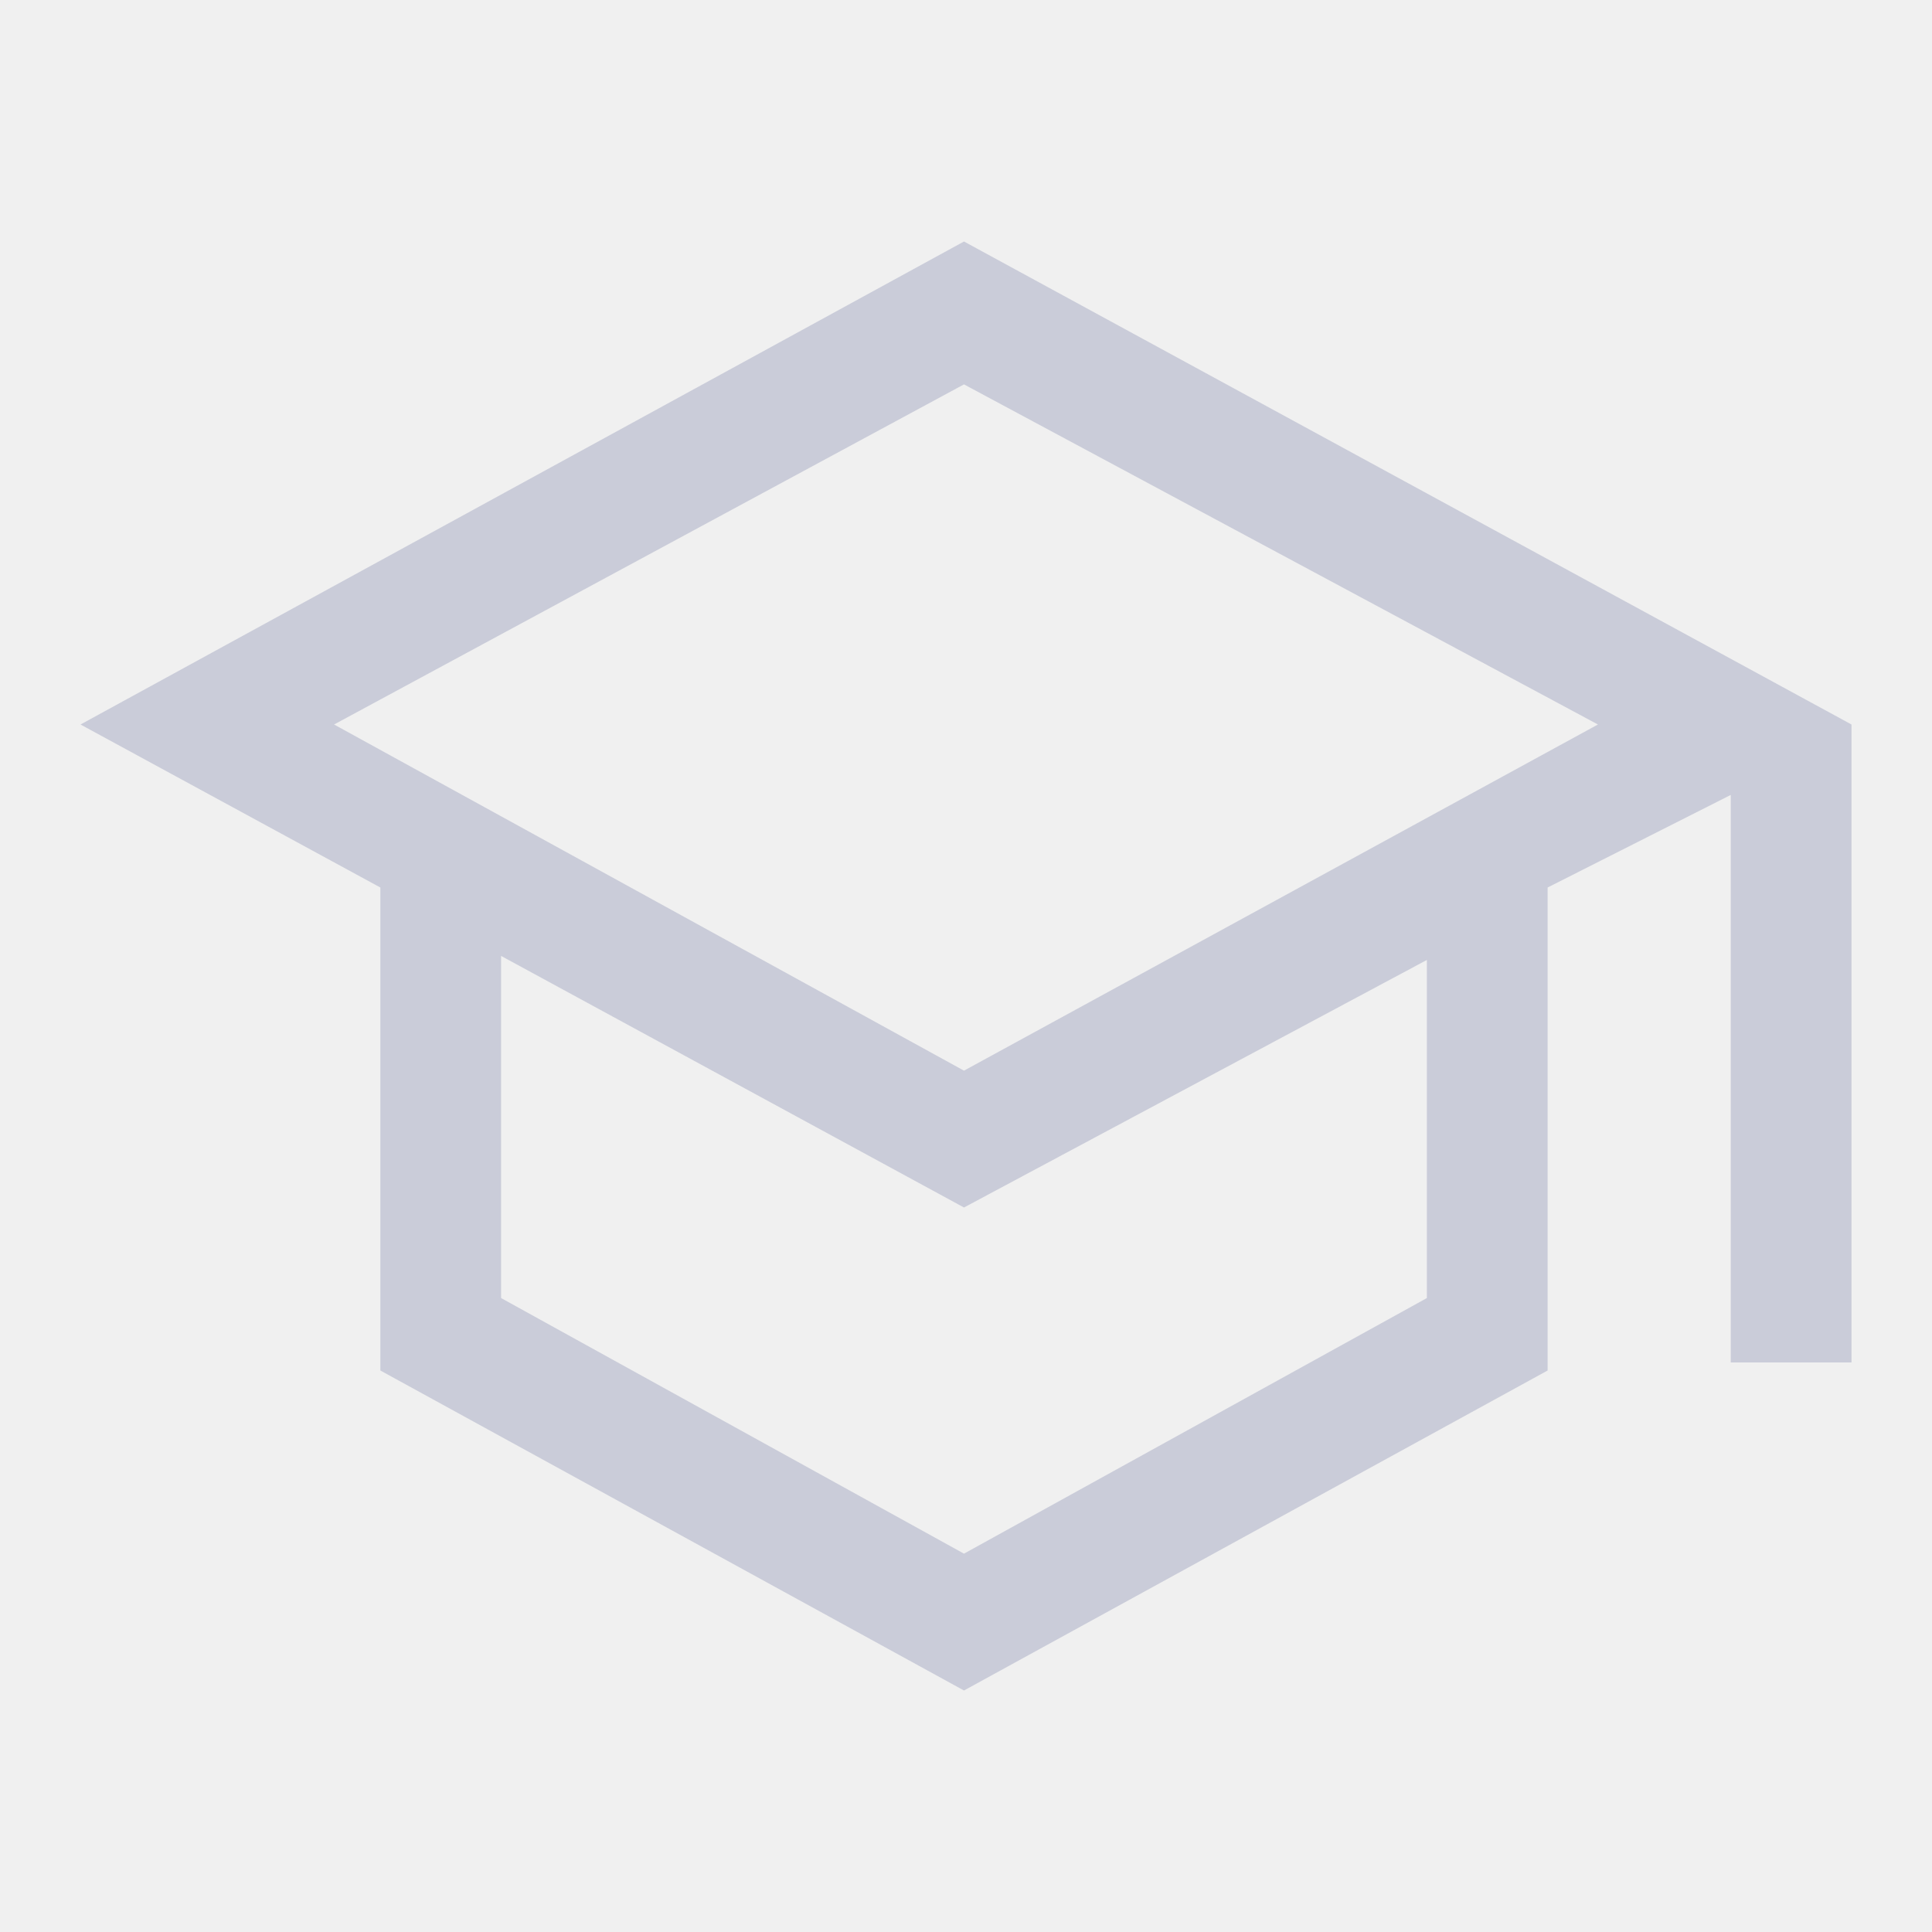
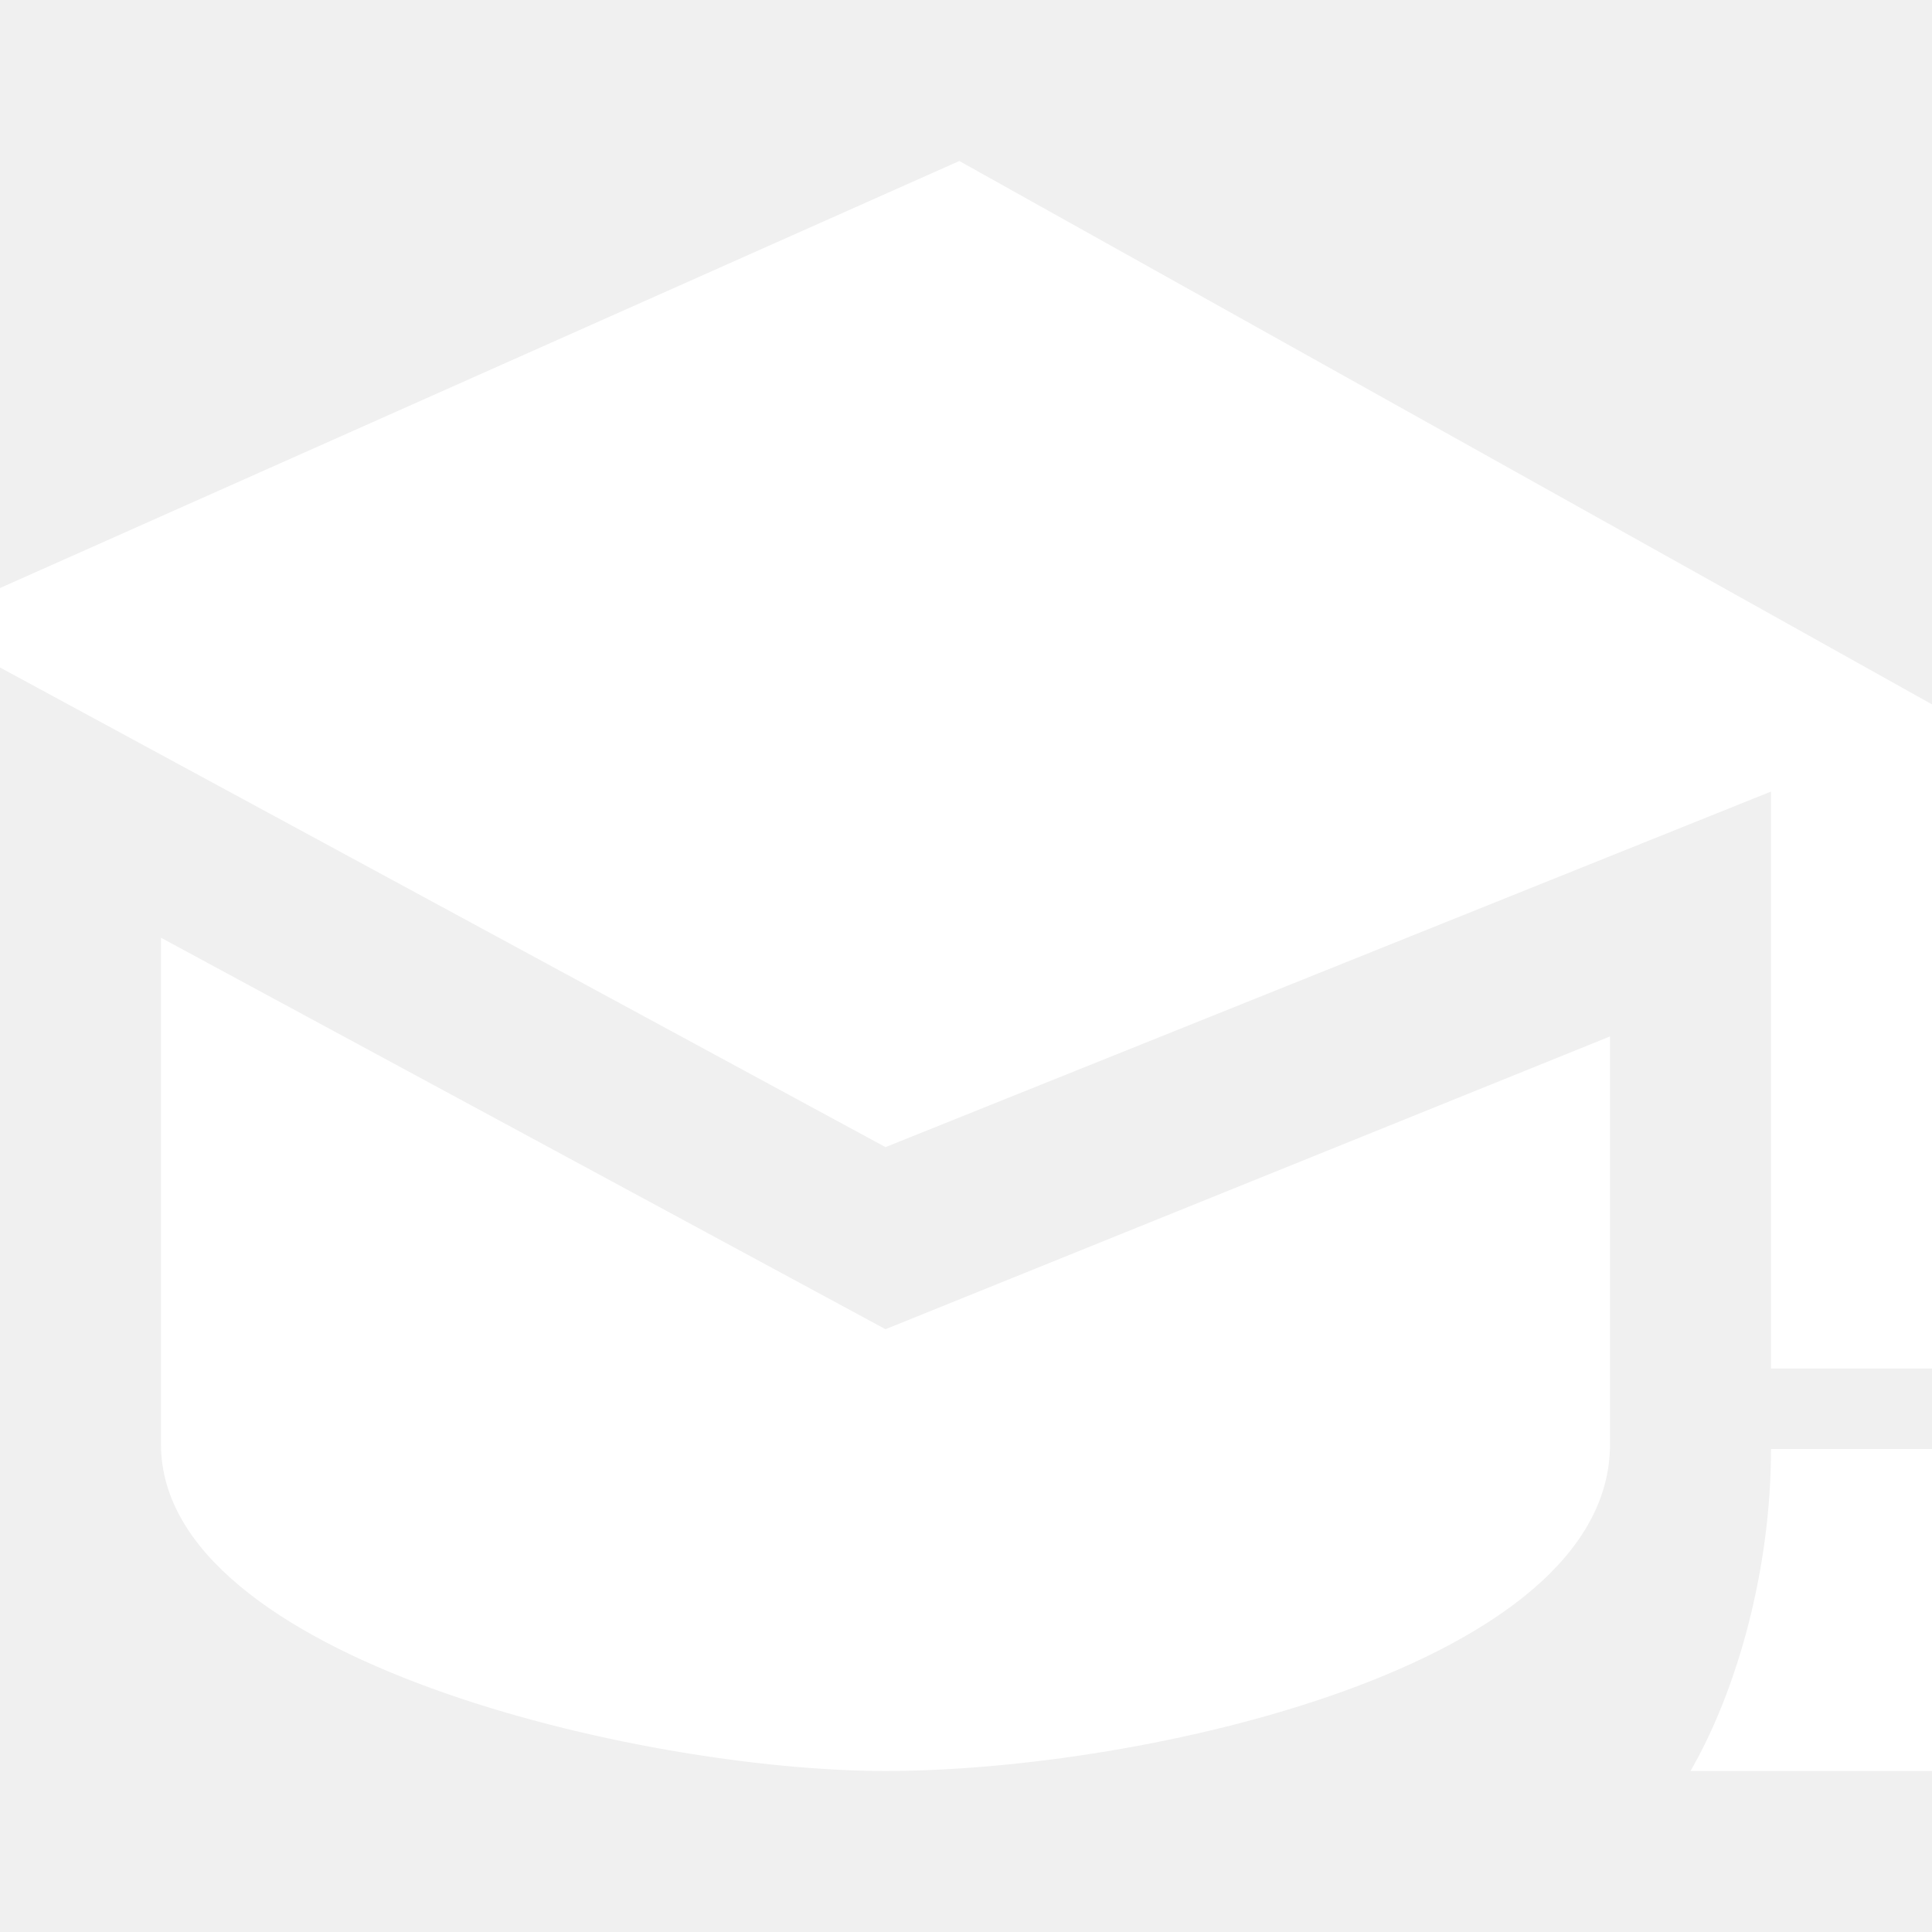
- <svg xmlns="http://www.w3.org/2000/svg" height="48" viewBox="0 -960 960 960" width="48">
-   <path fill="#CACCD9" d="M479-120 189-279v-240L40-600l439-240 441 240v317h-60v-282l-91 46v240L479-120Zm0-308 315-172-315-169-313 169 313 172Zm0 240 230-127v-168L479-360 249-485v170l230 127Zm1-240Zm-1 74Zm0 0Z" />
+ <svg xmlns="http://www.w3.org/2000/svg" width="24" height="24" viewBox="0 0 24 24">
+   <path fill="#FFF" d="M20 12.875v5.068c0 2.754-5.789 4.057-9 4.057-3.052 0-9-1.392-9-4.057v-6.294l9 4.863 9-3.637zm-8.083-10.875l-12.917 5.75 12 6.5 11-4.417v7.167h2v-8.25l-12.083-6.75zm13.083 20h-4c.578-1 1-2.5 1-4h2c0 1.516.391 2.859 1 4z" />
</svg>
